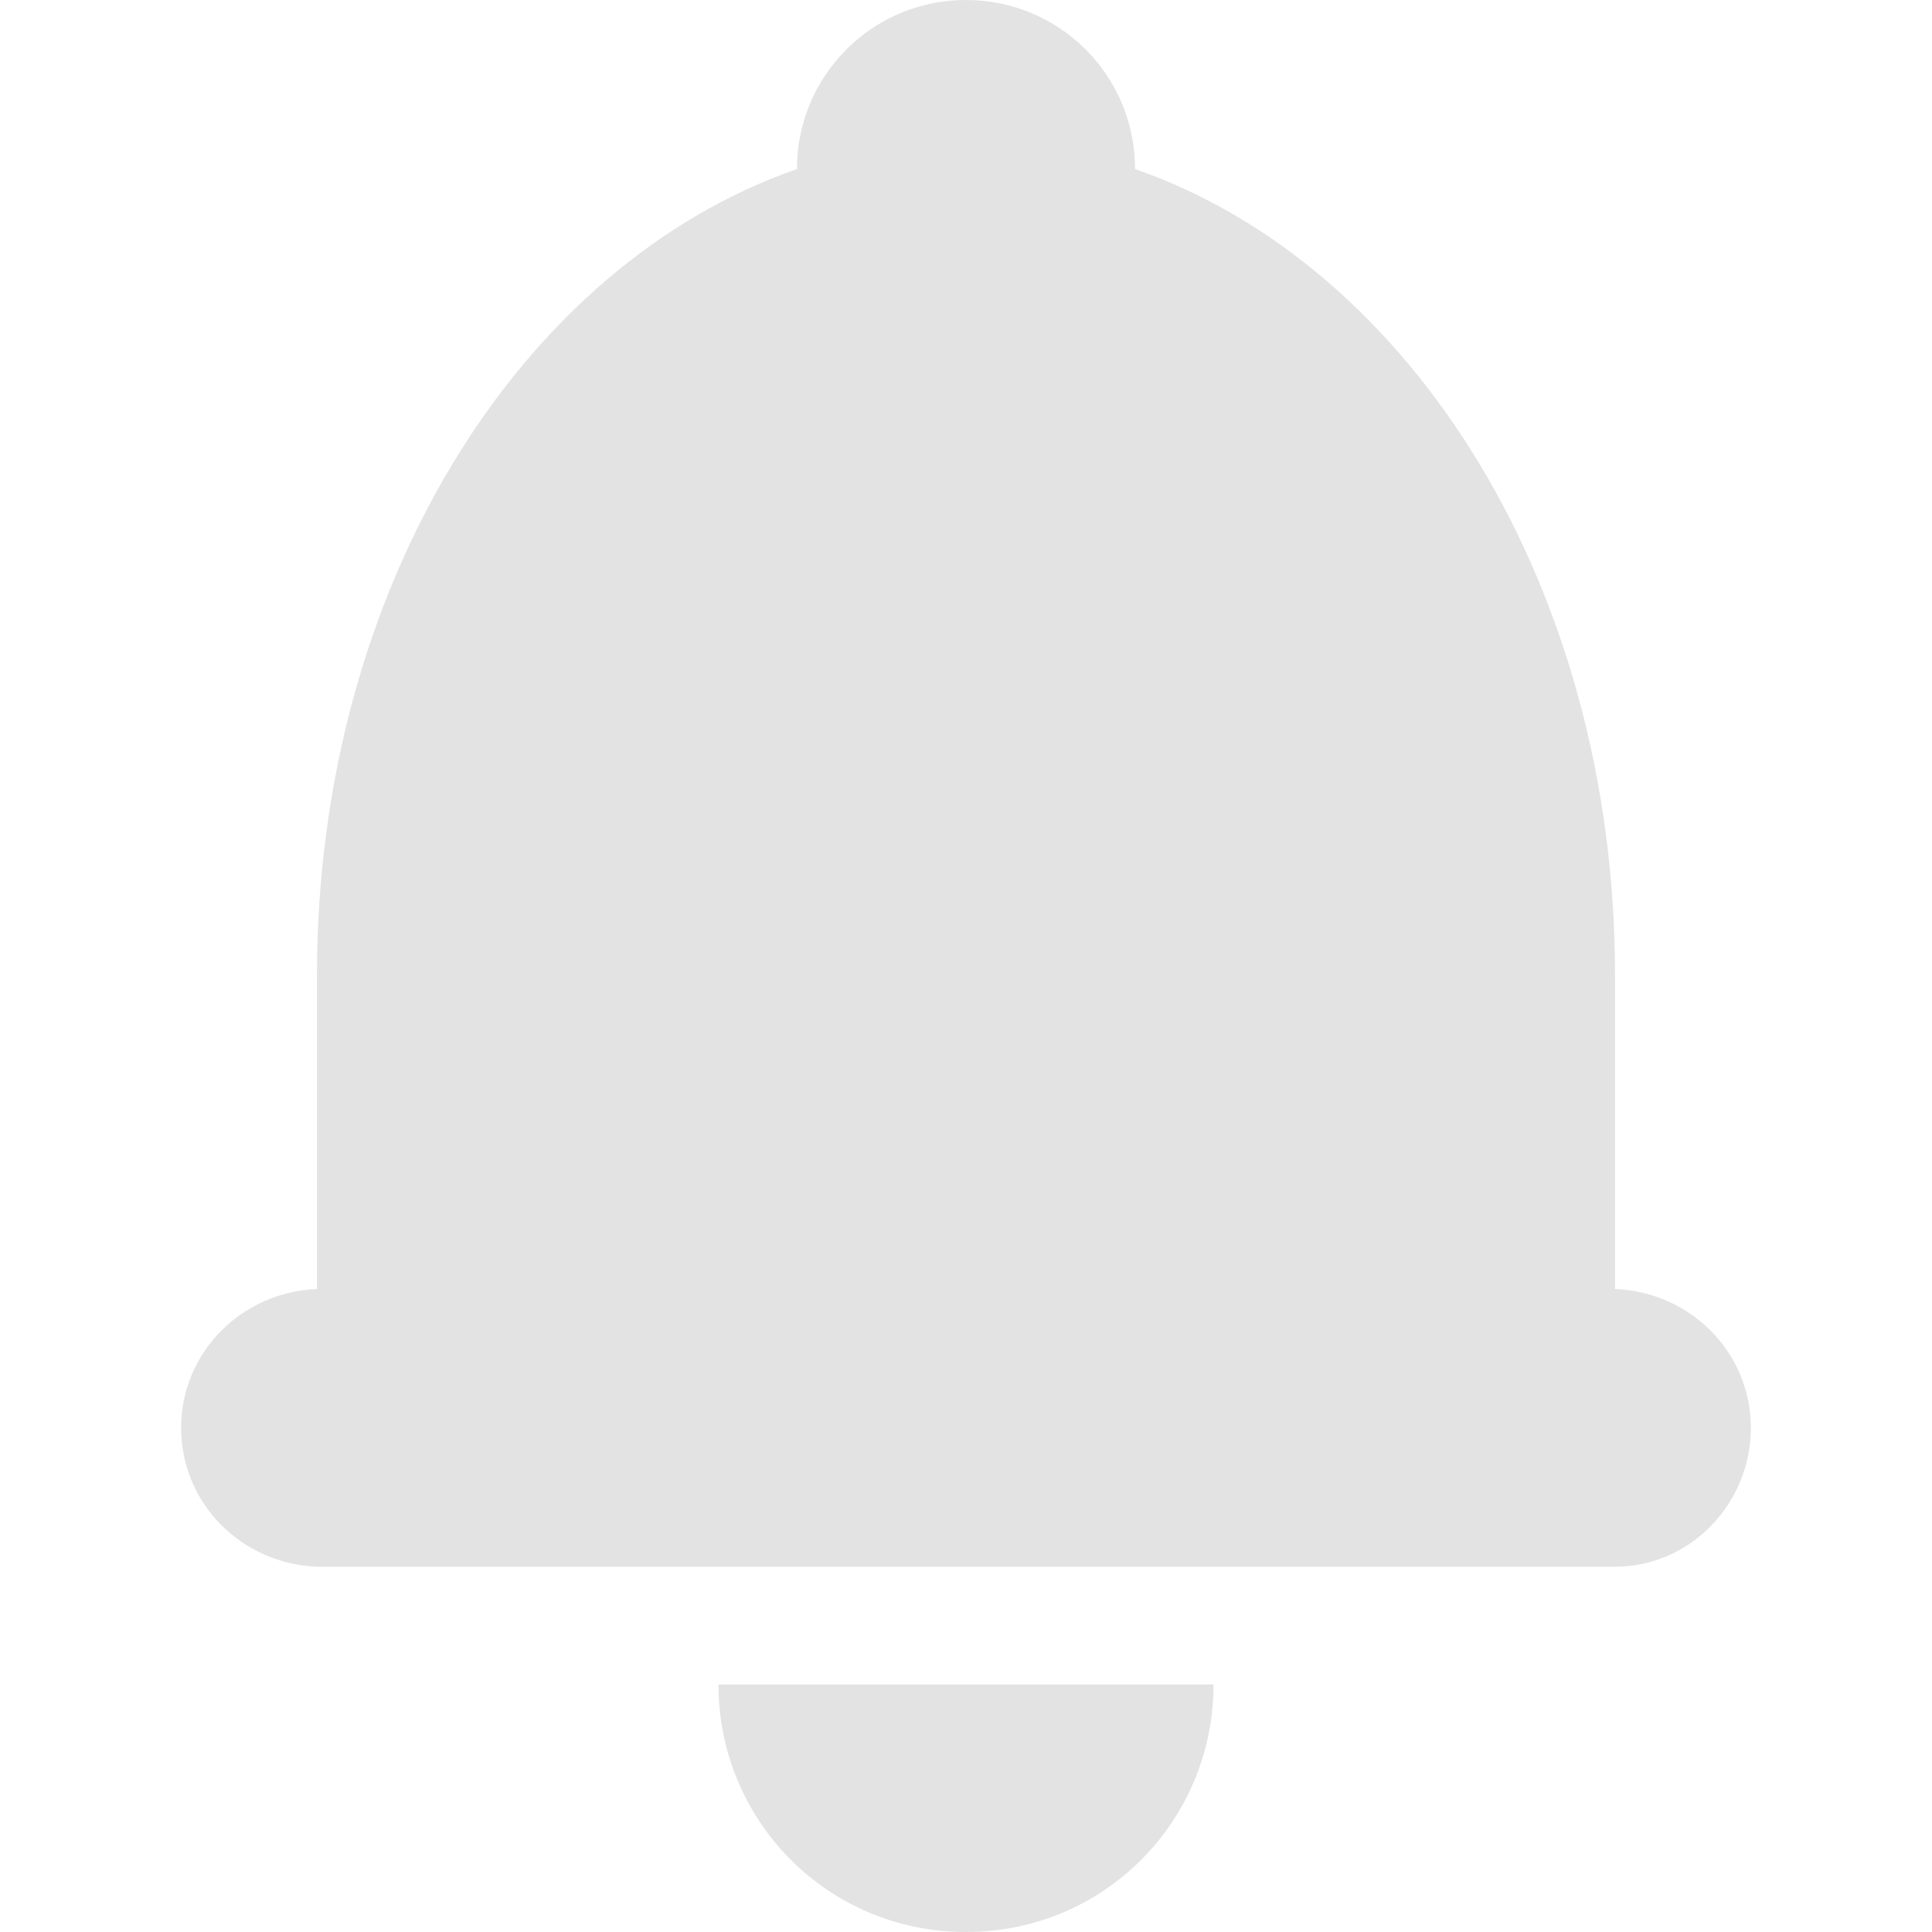
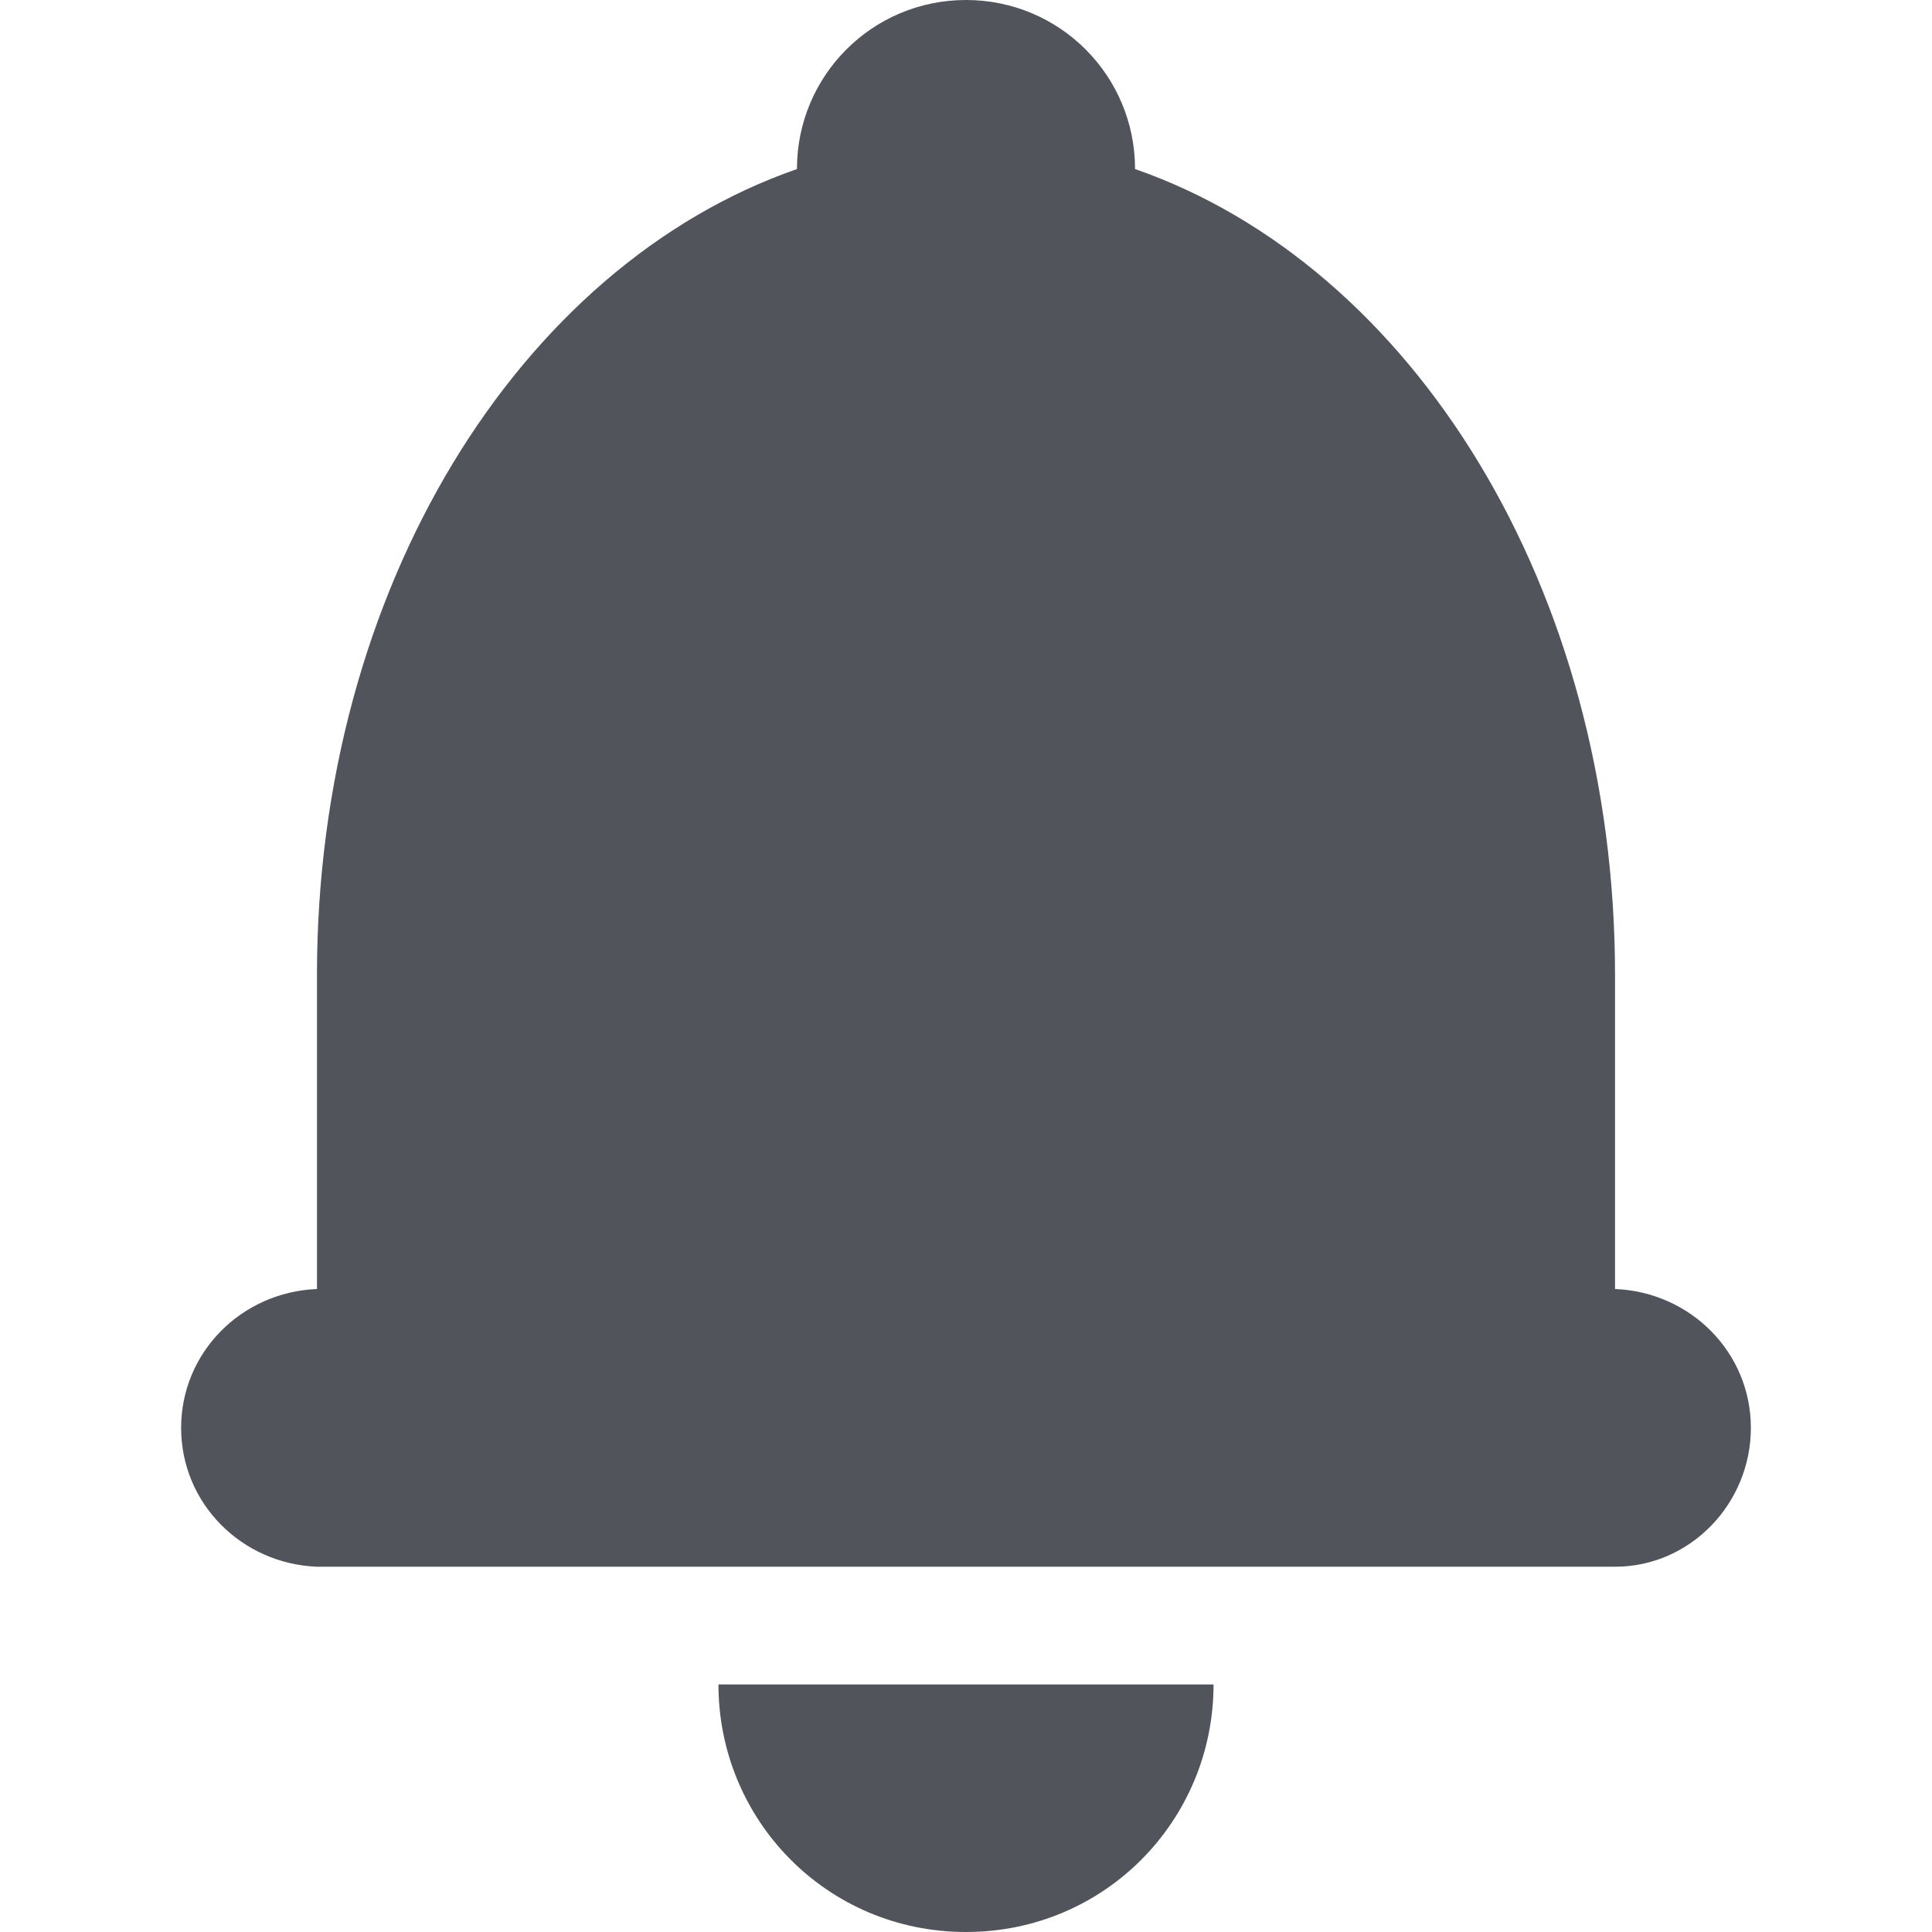
<svg xmlns="http://www.w3.org/2000/svg" version="1.1" id="Layer_1" x="0px" y="0px" width="64px" height="64px" viewBox="0 0 64 64" style="enable-background:new 0 0 64 64;" xml:space="preserve">
  <style type="text/css">
- 	.st0{fill:#E3E3E3;}
+ 	.st0{fill:#52545c;}
</style>
  <g>
    <g>
      <path class="st0" d="M32,64c4.6,0,8.2-3.7,8.2-8.2H23.8C23.8,60.3,27.4,64,32,64z" />
    </g>
    <path class="st0" d="M53.5,42.7V32.3c0-12.8-6.7-23.5-15.9-26.7C37.6,2.5,35.1,0,32,0c-3.1,0-5.6,2.5-5.6,5.6   c-9.2,3.2-15.9,13.9-15.9,26.7v10.4C8,42.8,6,44.8,6,47.3s2,4.5,4.5,4.6v0h0.1h42.8h0.1v0c2.5,0,4.5-2.1,4.5-4.6   C58,44.8,56,42.8,53.5,42.7z" />
  </g>
</svg>
